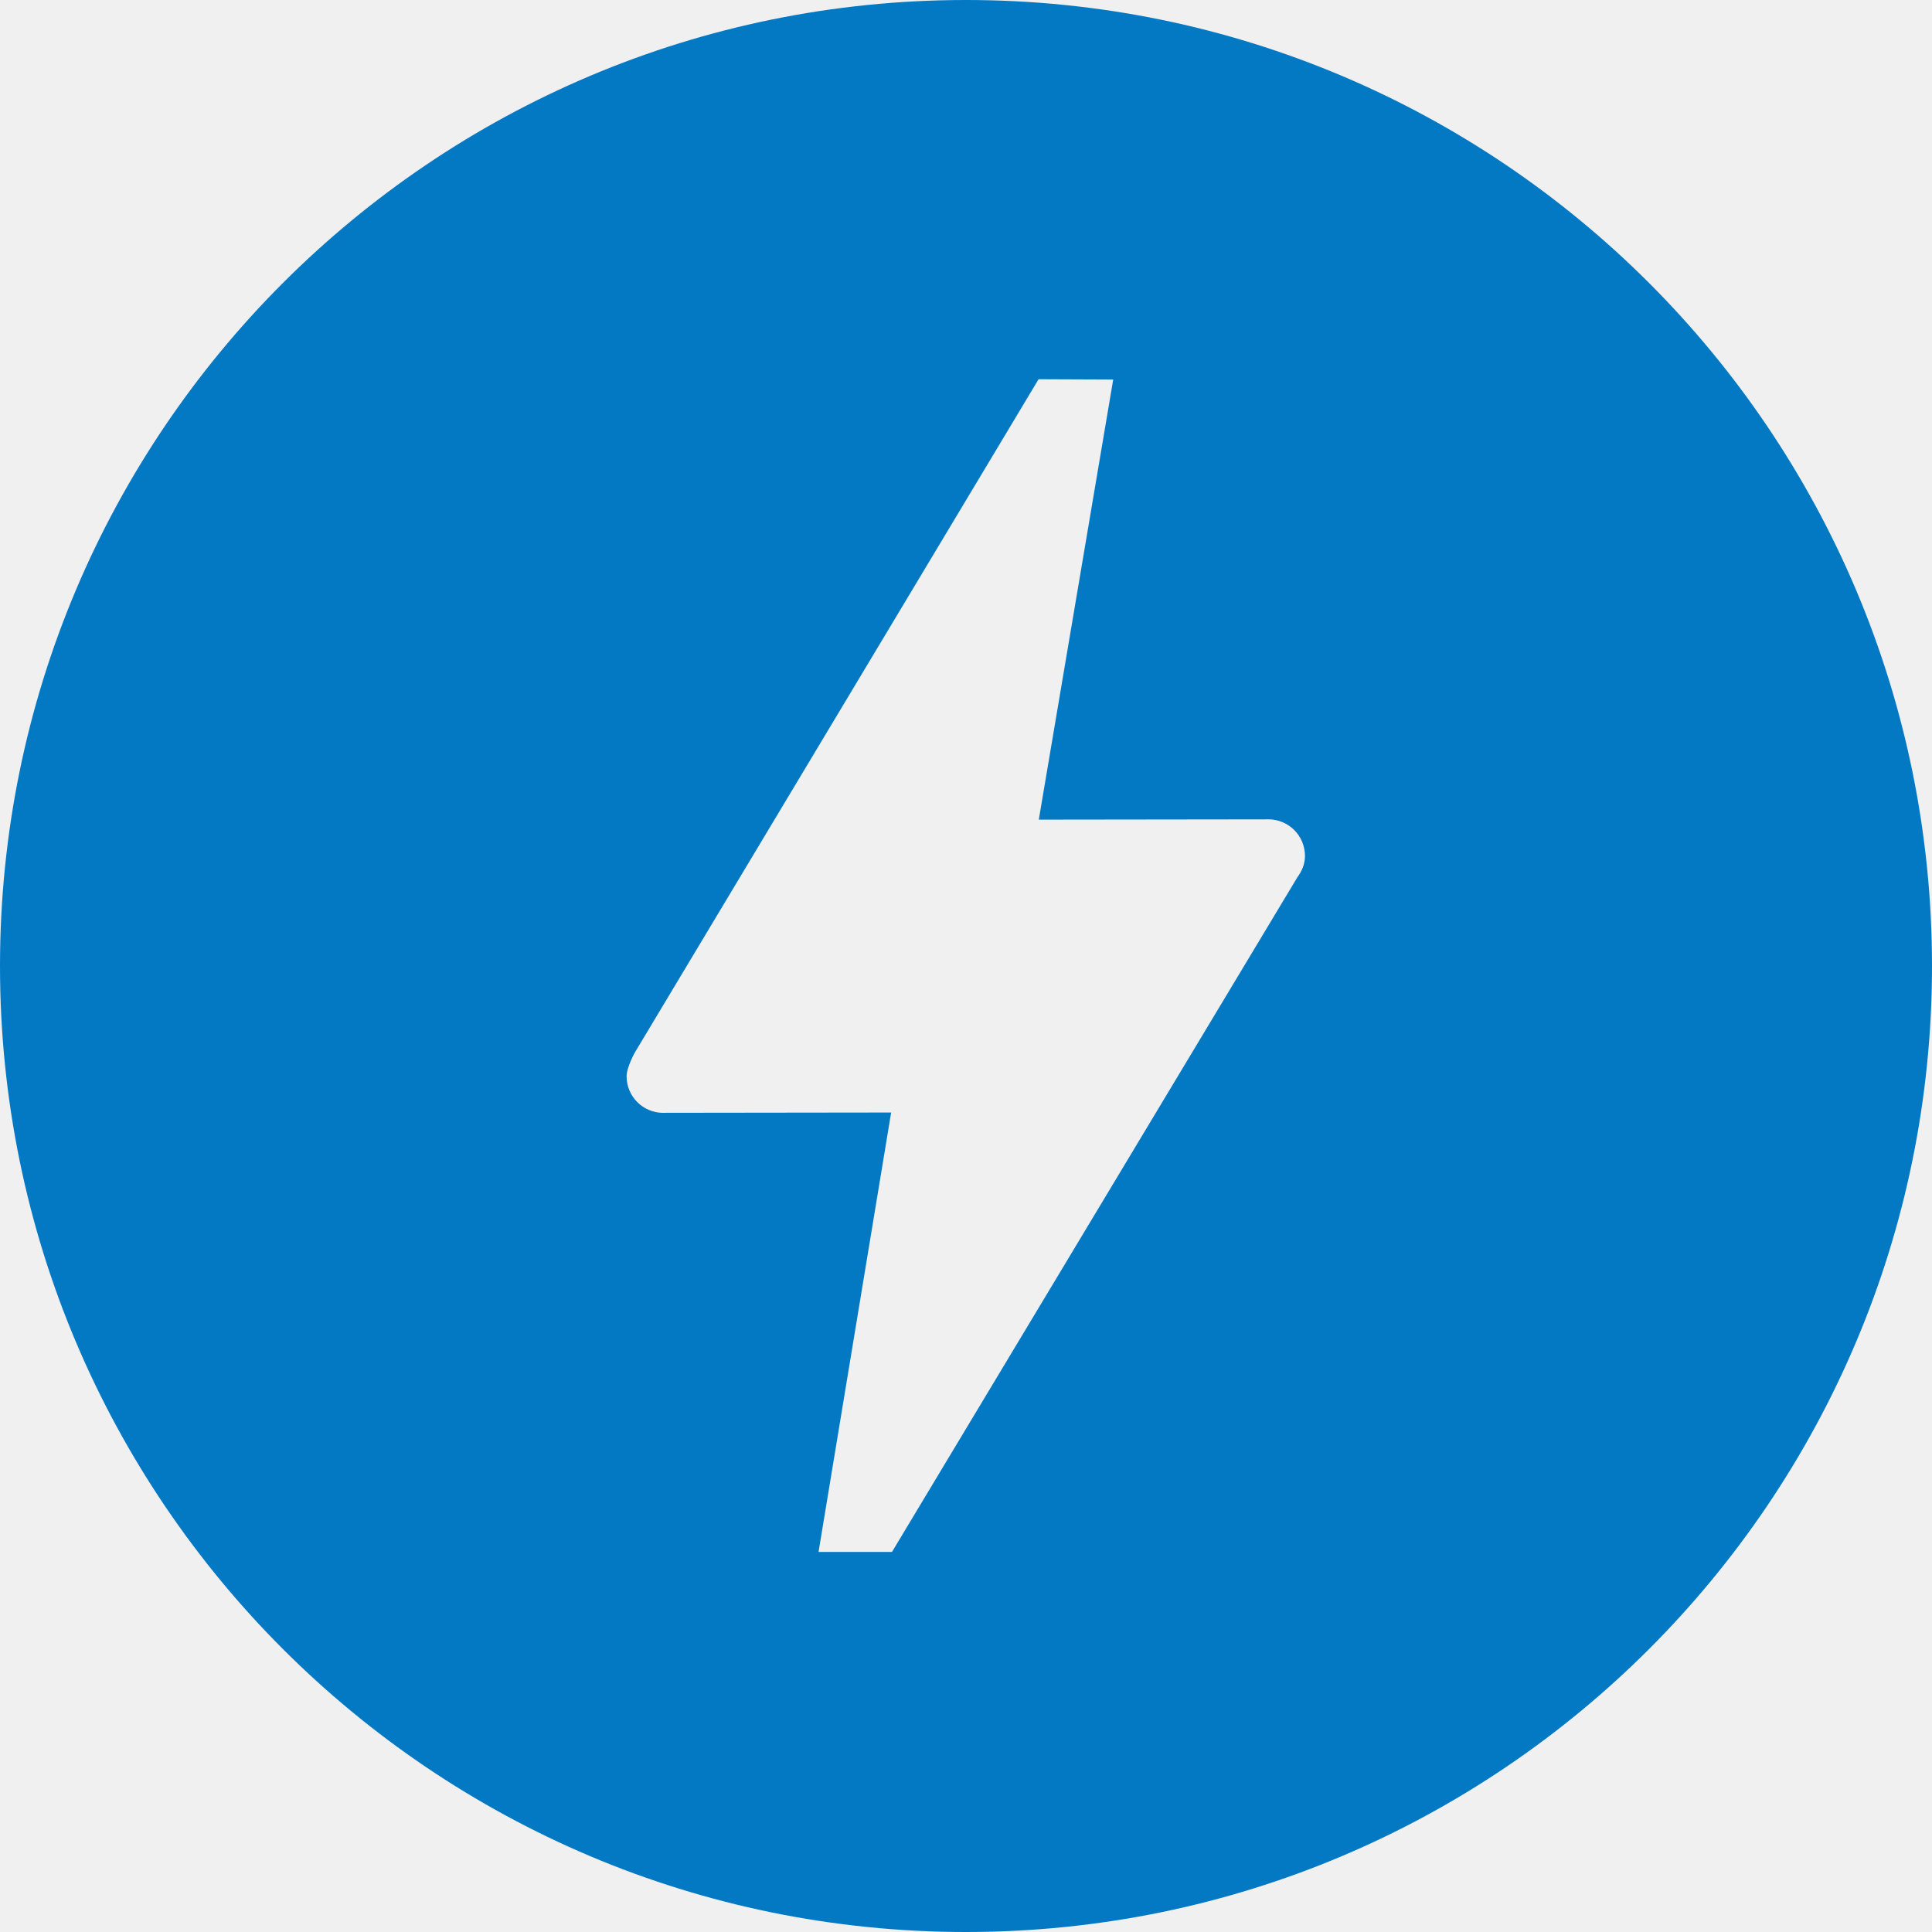
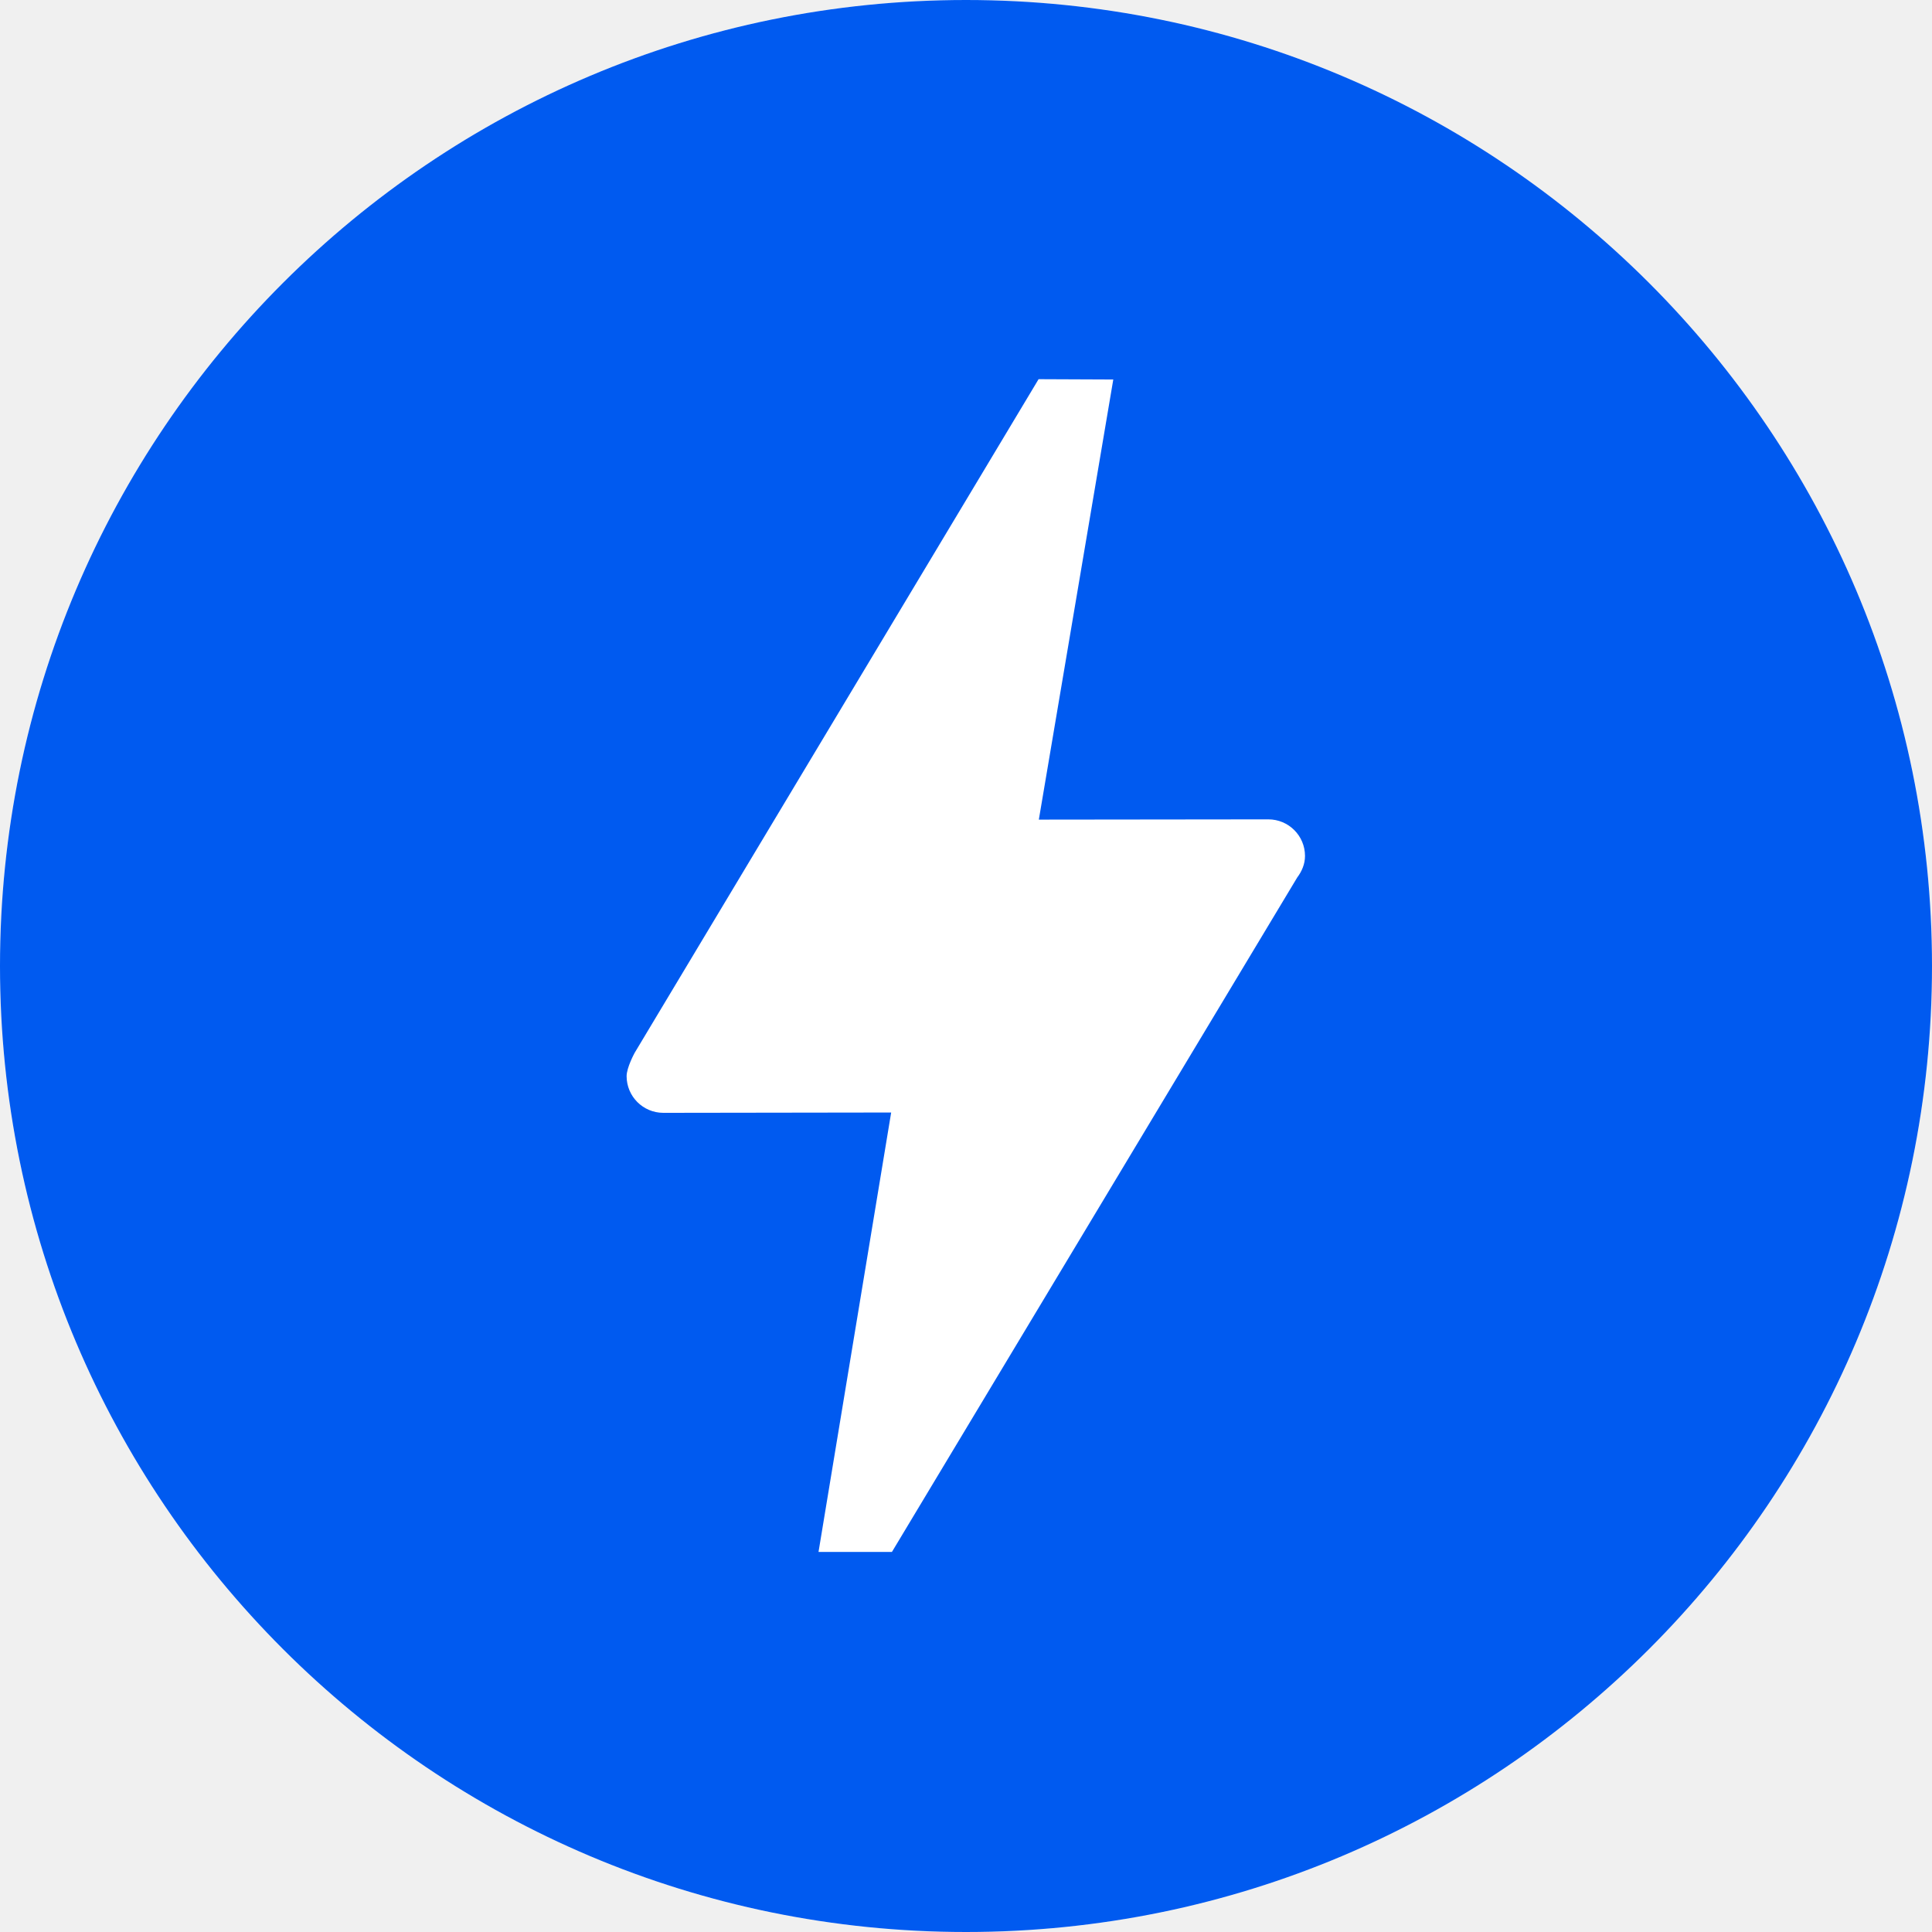
- <svg xmlns="http://www.w3.org/2000/svg" width="62px" height="62px" viewBox="0 0 62 62" version="1.1">
-   <defs />
-   <g id="amp-logo-internal-site" stroke="none" stroke-width="1" fill="none" fill-rule="evenodd">
-     <g id="AMP-Brand-Blue-Icon" fill="#0379C4">
-       <path d="M41.629,28.161 L28.624,49.804 L26.268,49.804 L28.598,35.702 L21.384,35.711 C21.384,35.711 21.316,35.713 21.284,35.713 C20.634,35.713 20.108,35.187 20.108,34.537 C20.108,34.258 20.367,33.786 20.367,33.786 L33.329,12.17 L35.724,12.18 L33.336,26.303 L40.587,26.294 C40.587,26.294 40.665,26.293 40.702,26.293 C41.352,26.293 41.878,26.819 41.878,27.469 C41.878,27.733 41.775,27.964 41.628,28.16 L41.629,28.161 Z M31,0 C13.879,0 0,13.88 0,31 C0,48.121 13.879,62 31,62 C48.12,62 62,48.121 62,31 C62,13.88 48.12,0 31,0 L31,0 Z" id="Fill-1" />
-     </g>
+ <svg xmlns="http://www.w3.org/2000/svg" id="logo" viewBox="0 0 30 30">
+   <g fill="none" fill-rule="evenodd">
+     <path fill="#FFF" d="M0 15c0 8.284 6.716 15 15 15 8.285 0 15-6.716 15-15 0-8.284-6.715-15-15-15C6.716 0 0 6.716 0 15z" />
+     <path fill="#005AF0" fill-rule="nonzero" d="M13.85 24.098h-1.14l1.128-6.823-3.49.005h-.05a.57.57 0 0 1-.568-.569c0-.135.125-.363.125-.363l6.272-10.46 1.16.005-1.156 6.834 3.508-.004h.056c.314 0 .569.254.569.568 0 .128-.05.24-.121.335L13.85 24.098zM15 0C6.716 0 0 6.716 0 15c0 8.284 6.716 15 15 15 8.285 0 15-6.716 15-15 0-8.284-6.715-15-15-15z" />
  </g>
</svg>
